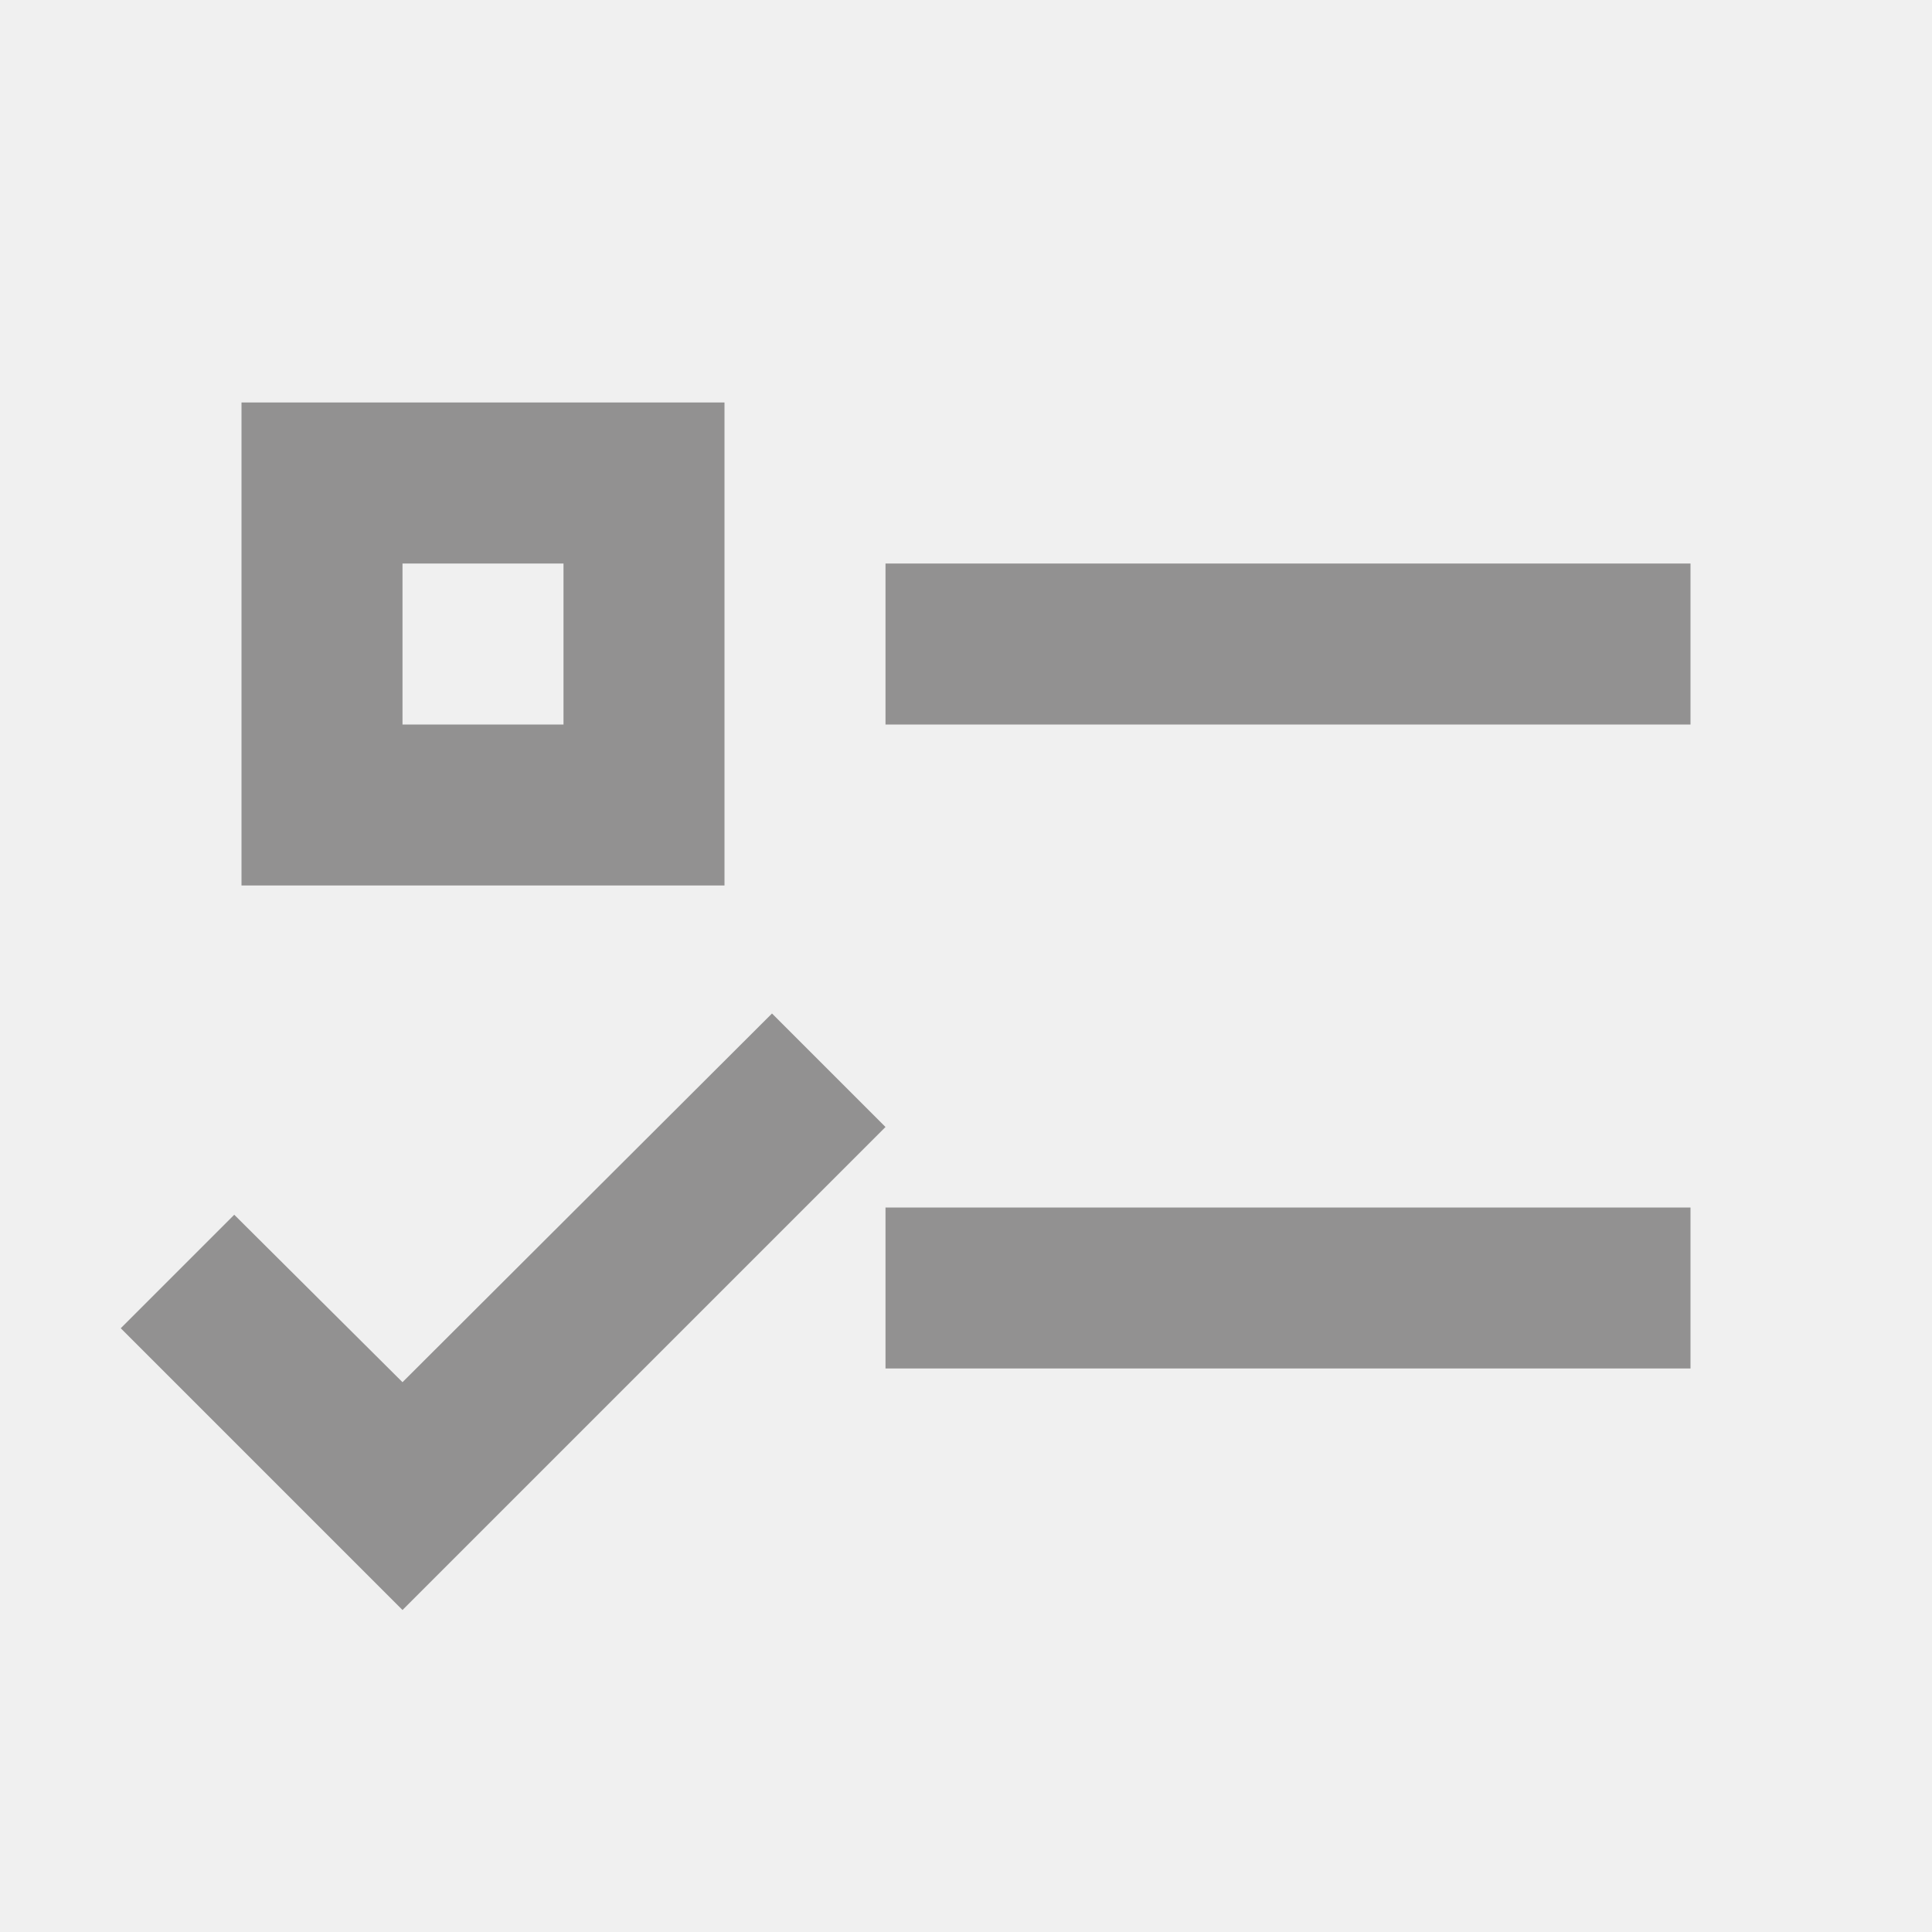
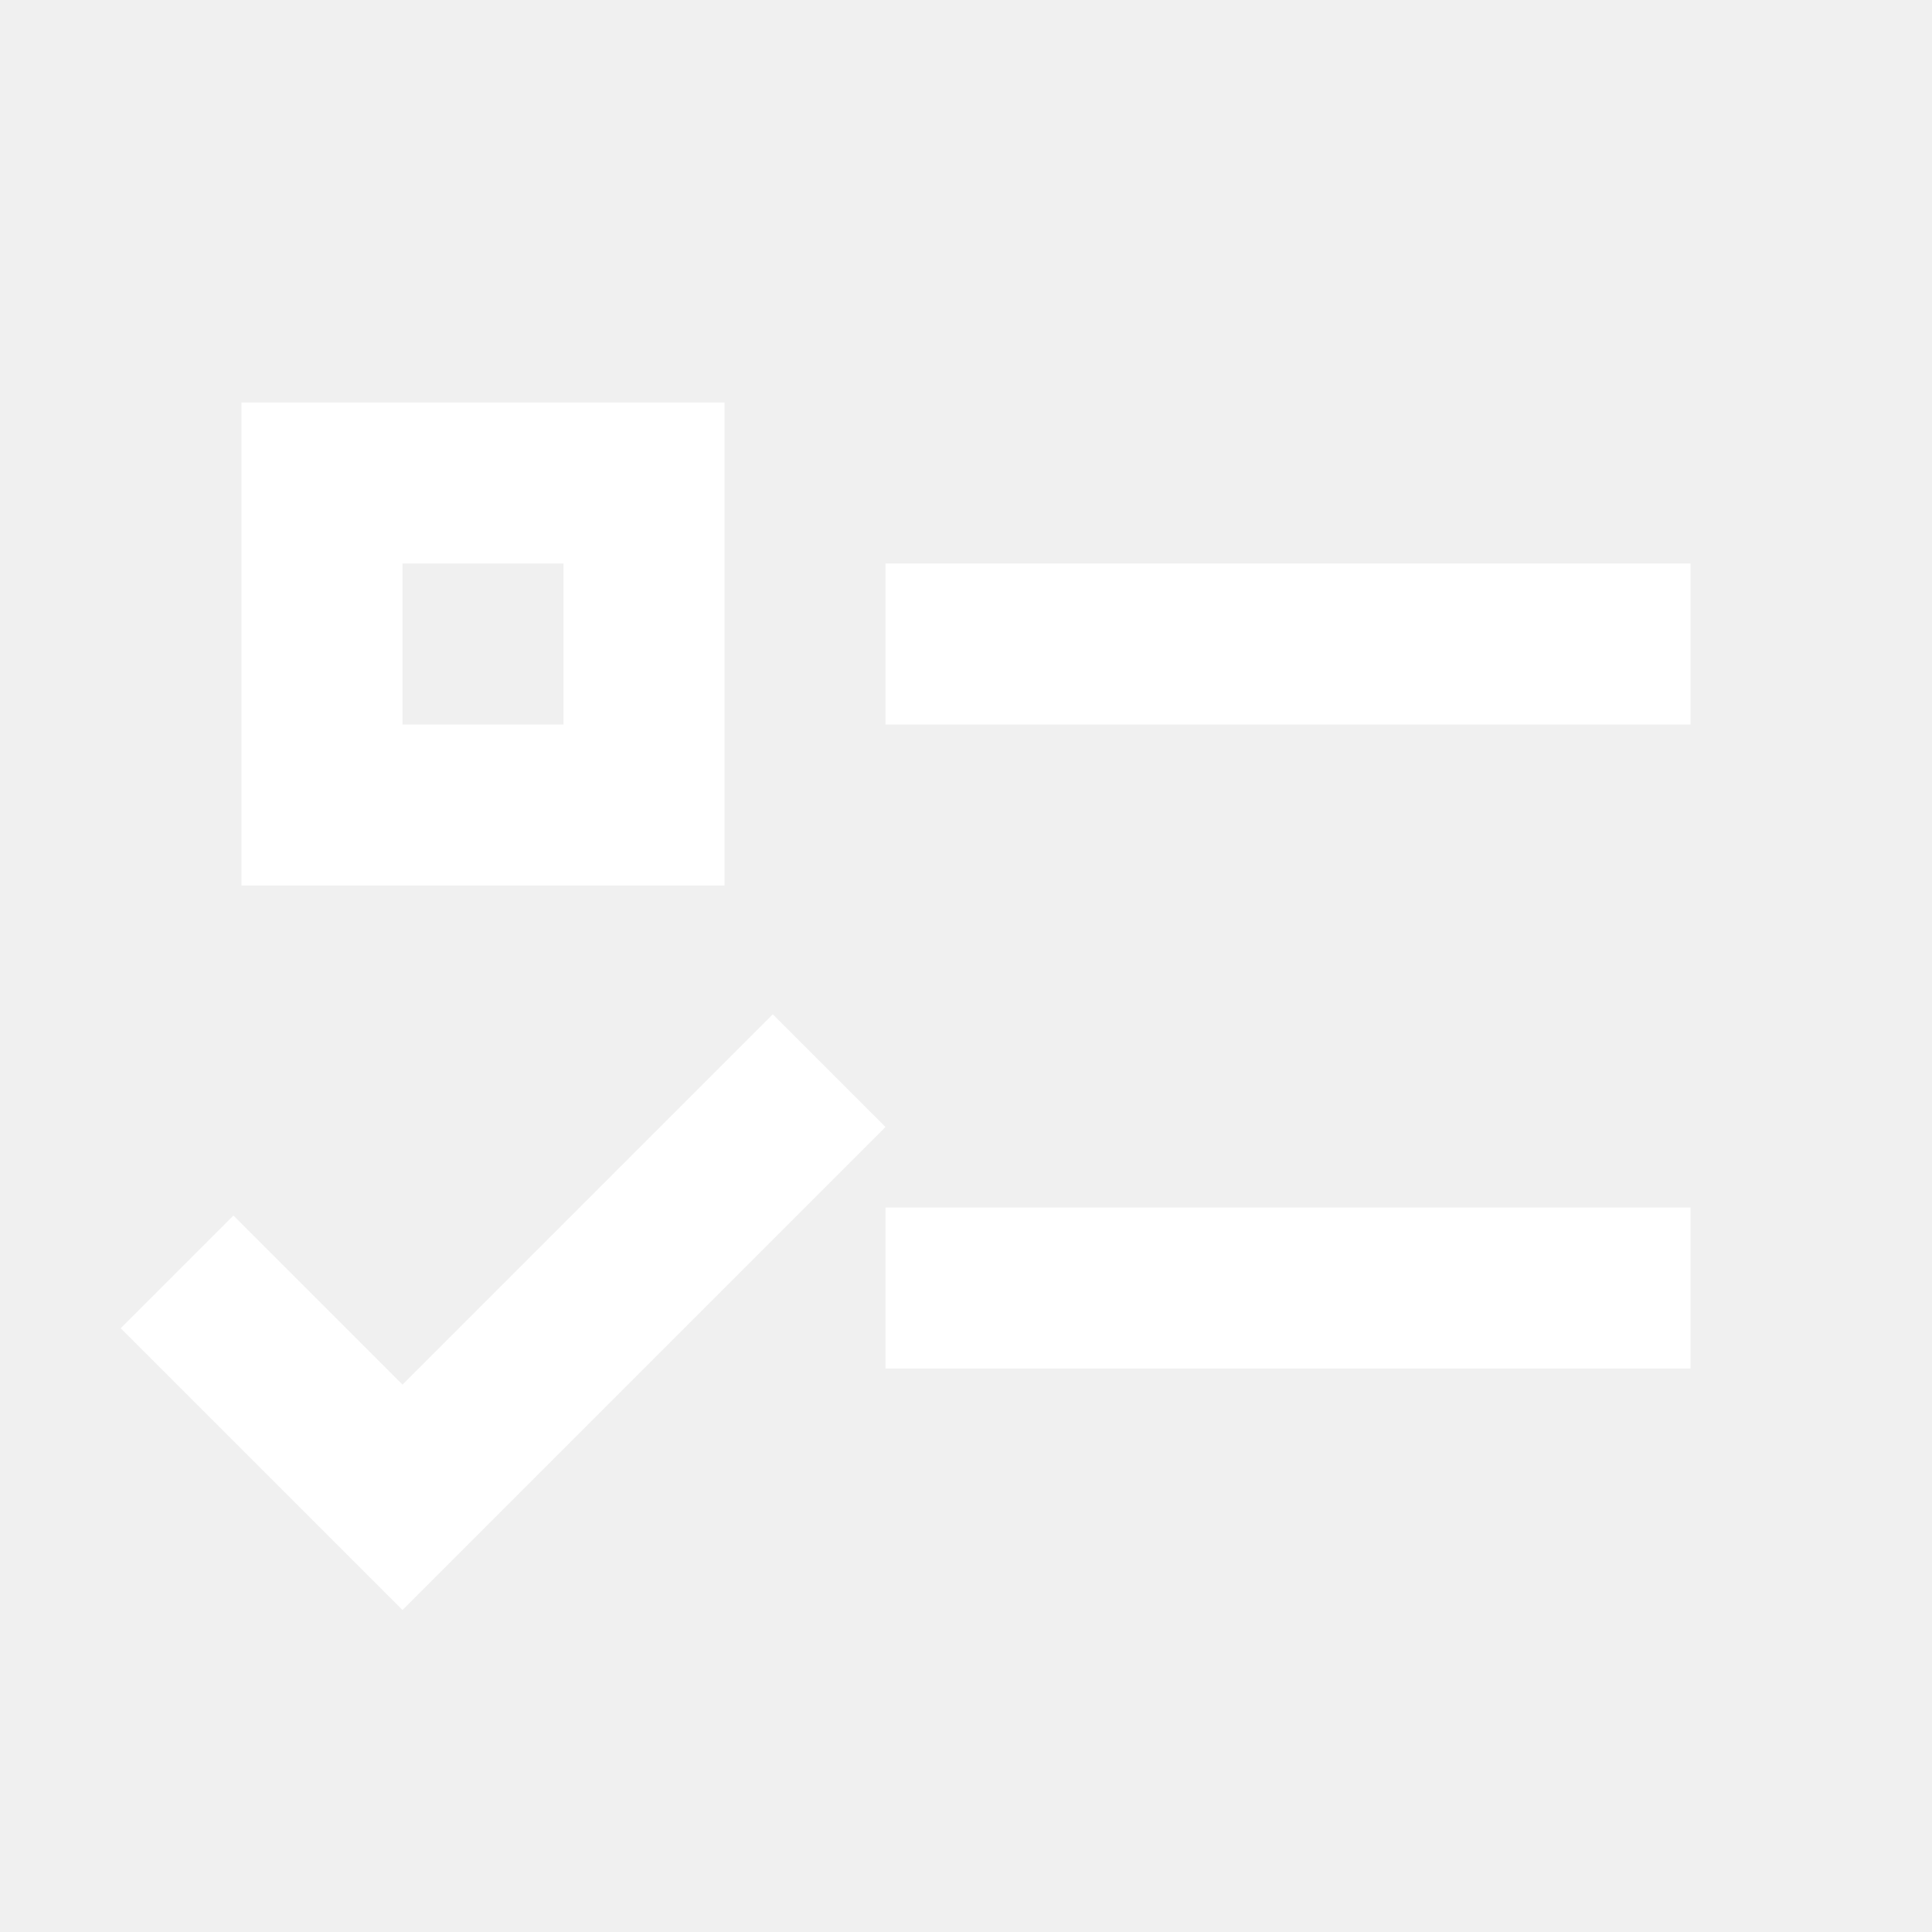
- <svg xmlns="http://www.w3.org/2000/svg" version="1.1" width="24" height="24" viewBox="0 0 24 24">
-   <path fill="#929191" d="M3,5H9V11H3V5M5,7V9H7V7H5M11,7H21V9H11V7M11,15H21V17H11V15M5,20L1.5,16.5L2.91,15.09L5,17.17L9.59,12.59L11,14L5,20Z" />
+ <svg xmlns="http://www.w3.org/2000/svg" version="1.1" id="Calque_1" x="0px" y="0px" viewBox="0 0 24 24" style="enable-background:new 0 0 24 24;" xml:space="preserve">
+   <style type="text/css">
+ 	.st0{fill:#FFFFFF;}
+ </style>
+   <path class="st0" d="M3,5h6v6H3V5 M5,7v2h2V7H5 M11,7h10v2H11V7 M11,15h10v2H11V15 M5,20l-3.5-3.5l1.4-1.4L5,17.2l4.6-4.6L11,14  L5,20z" />
</svg>
